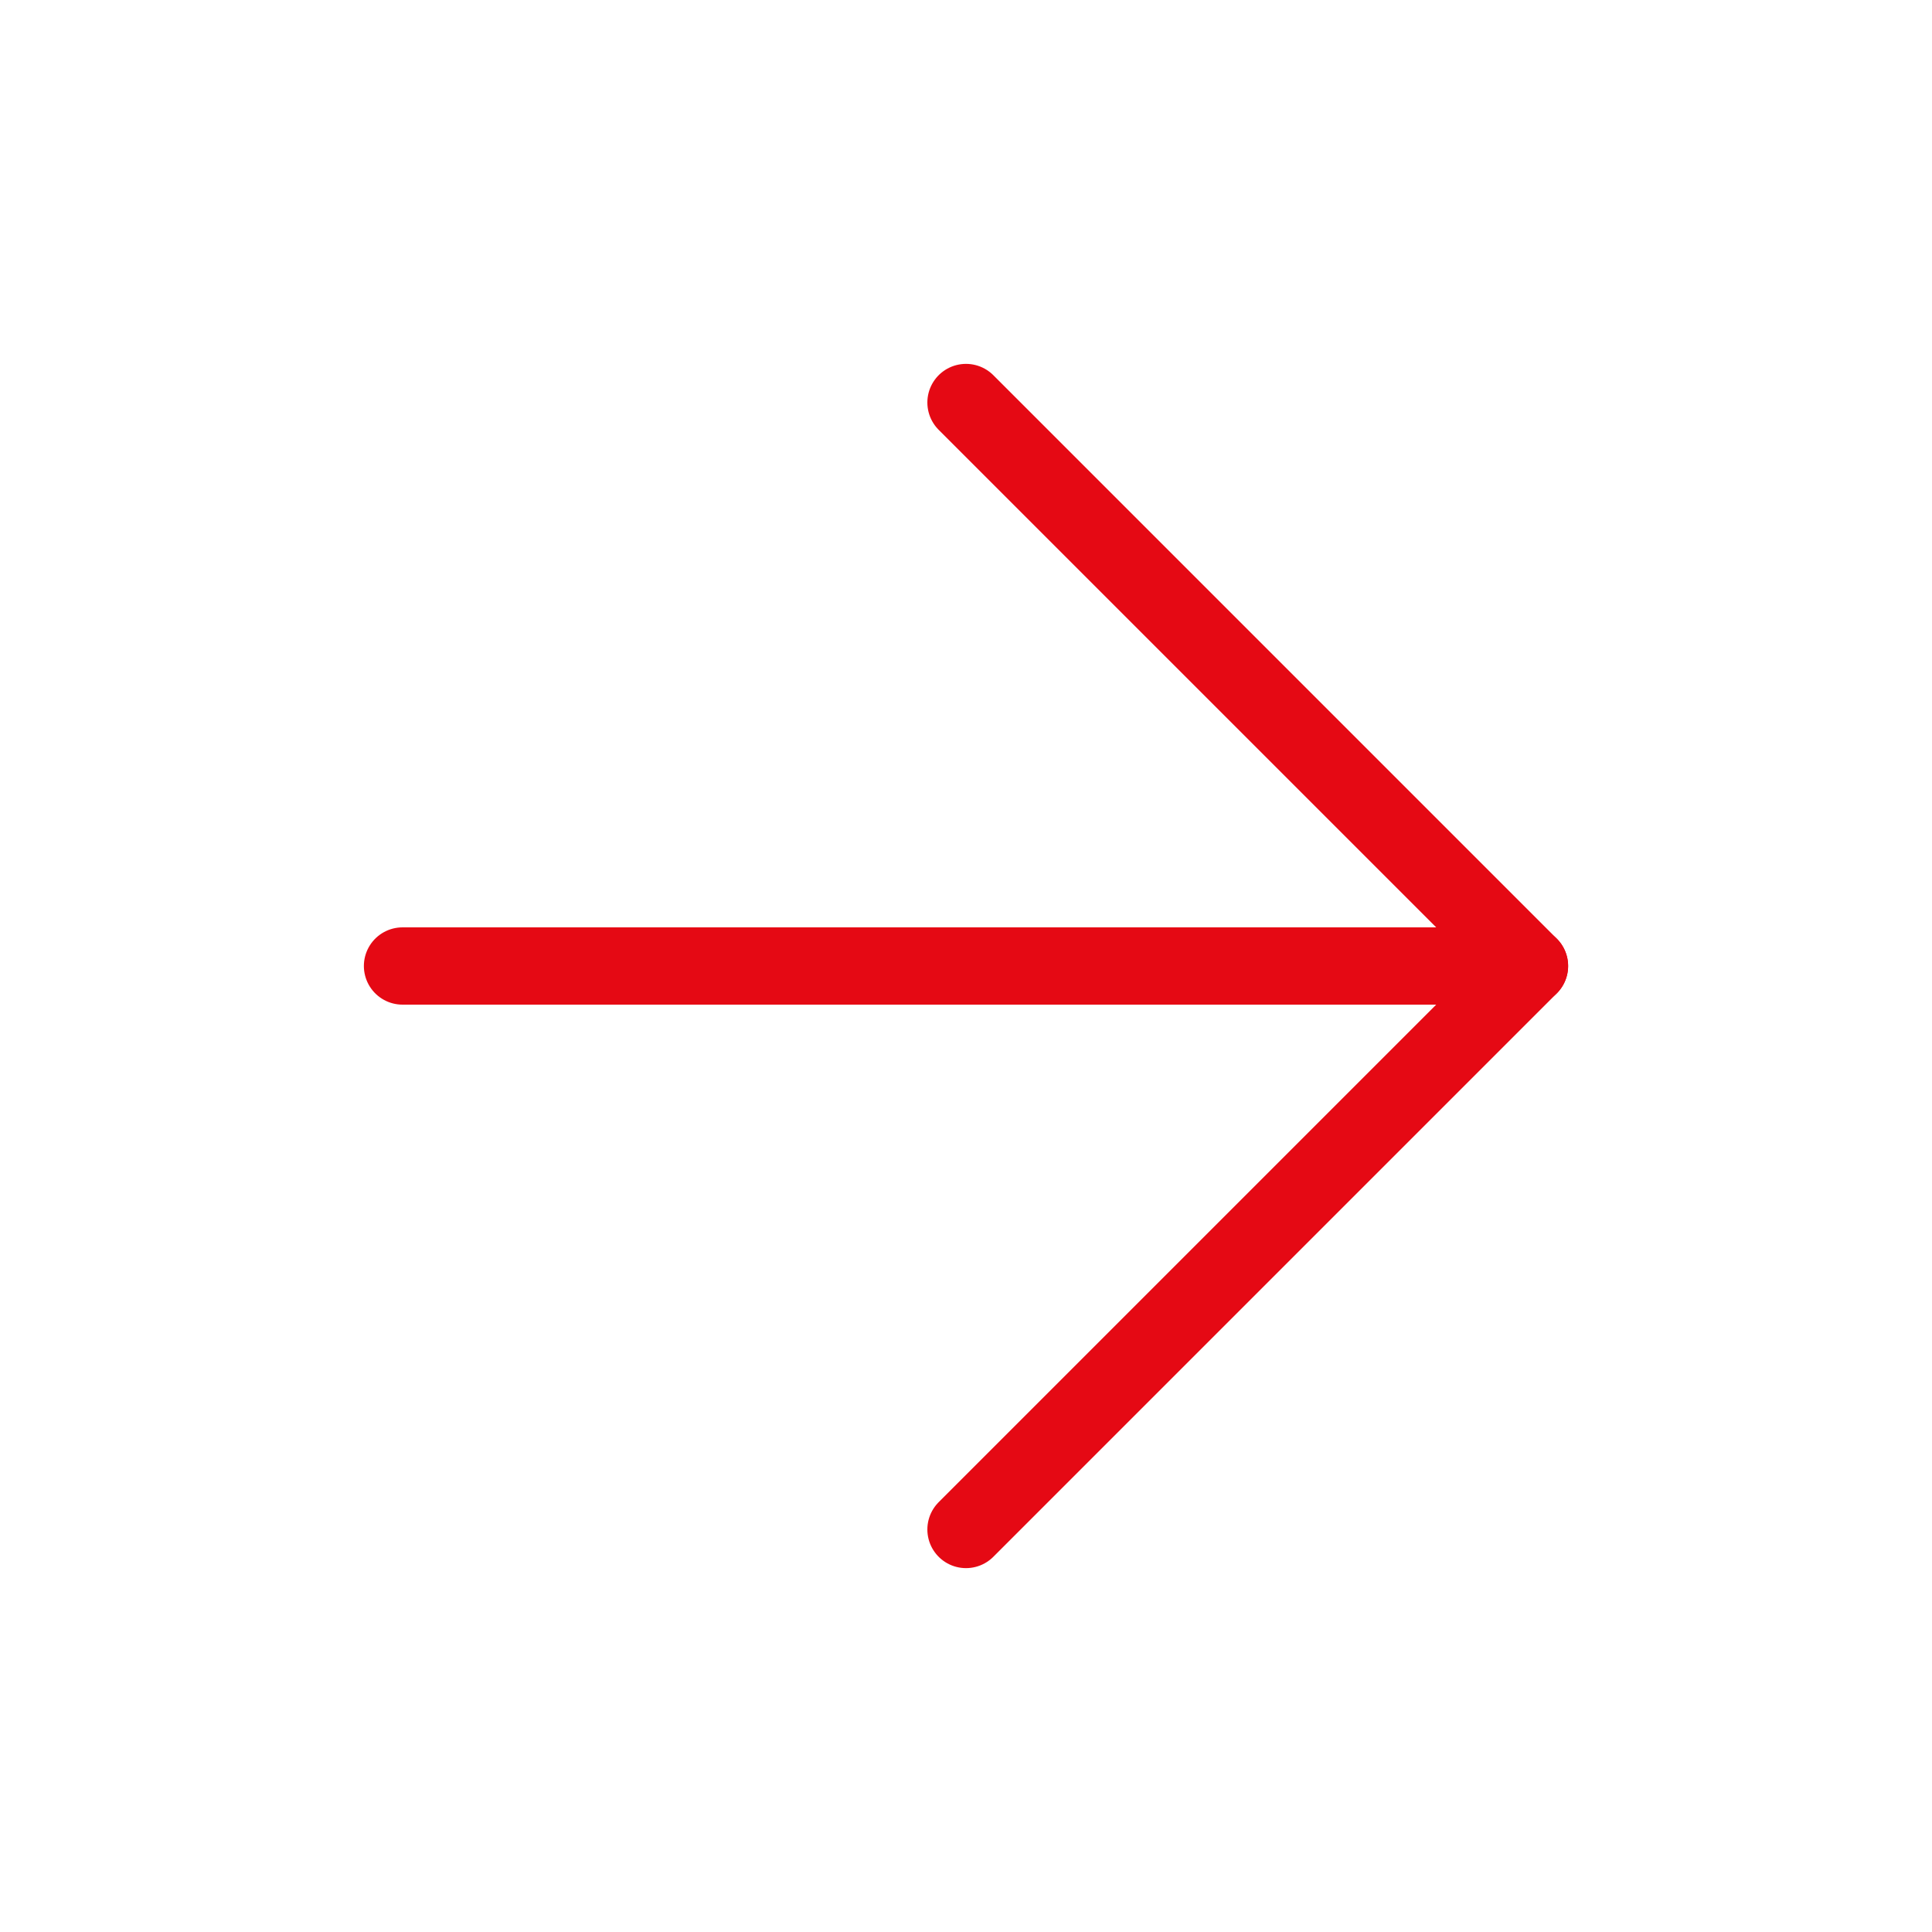
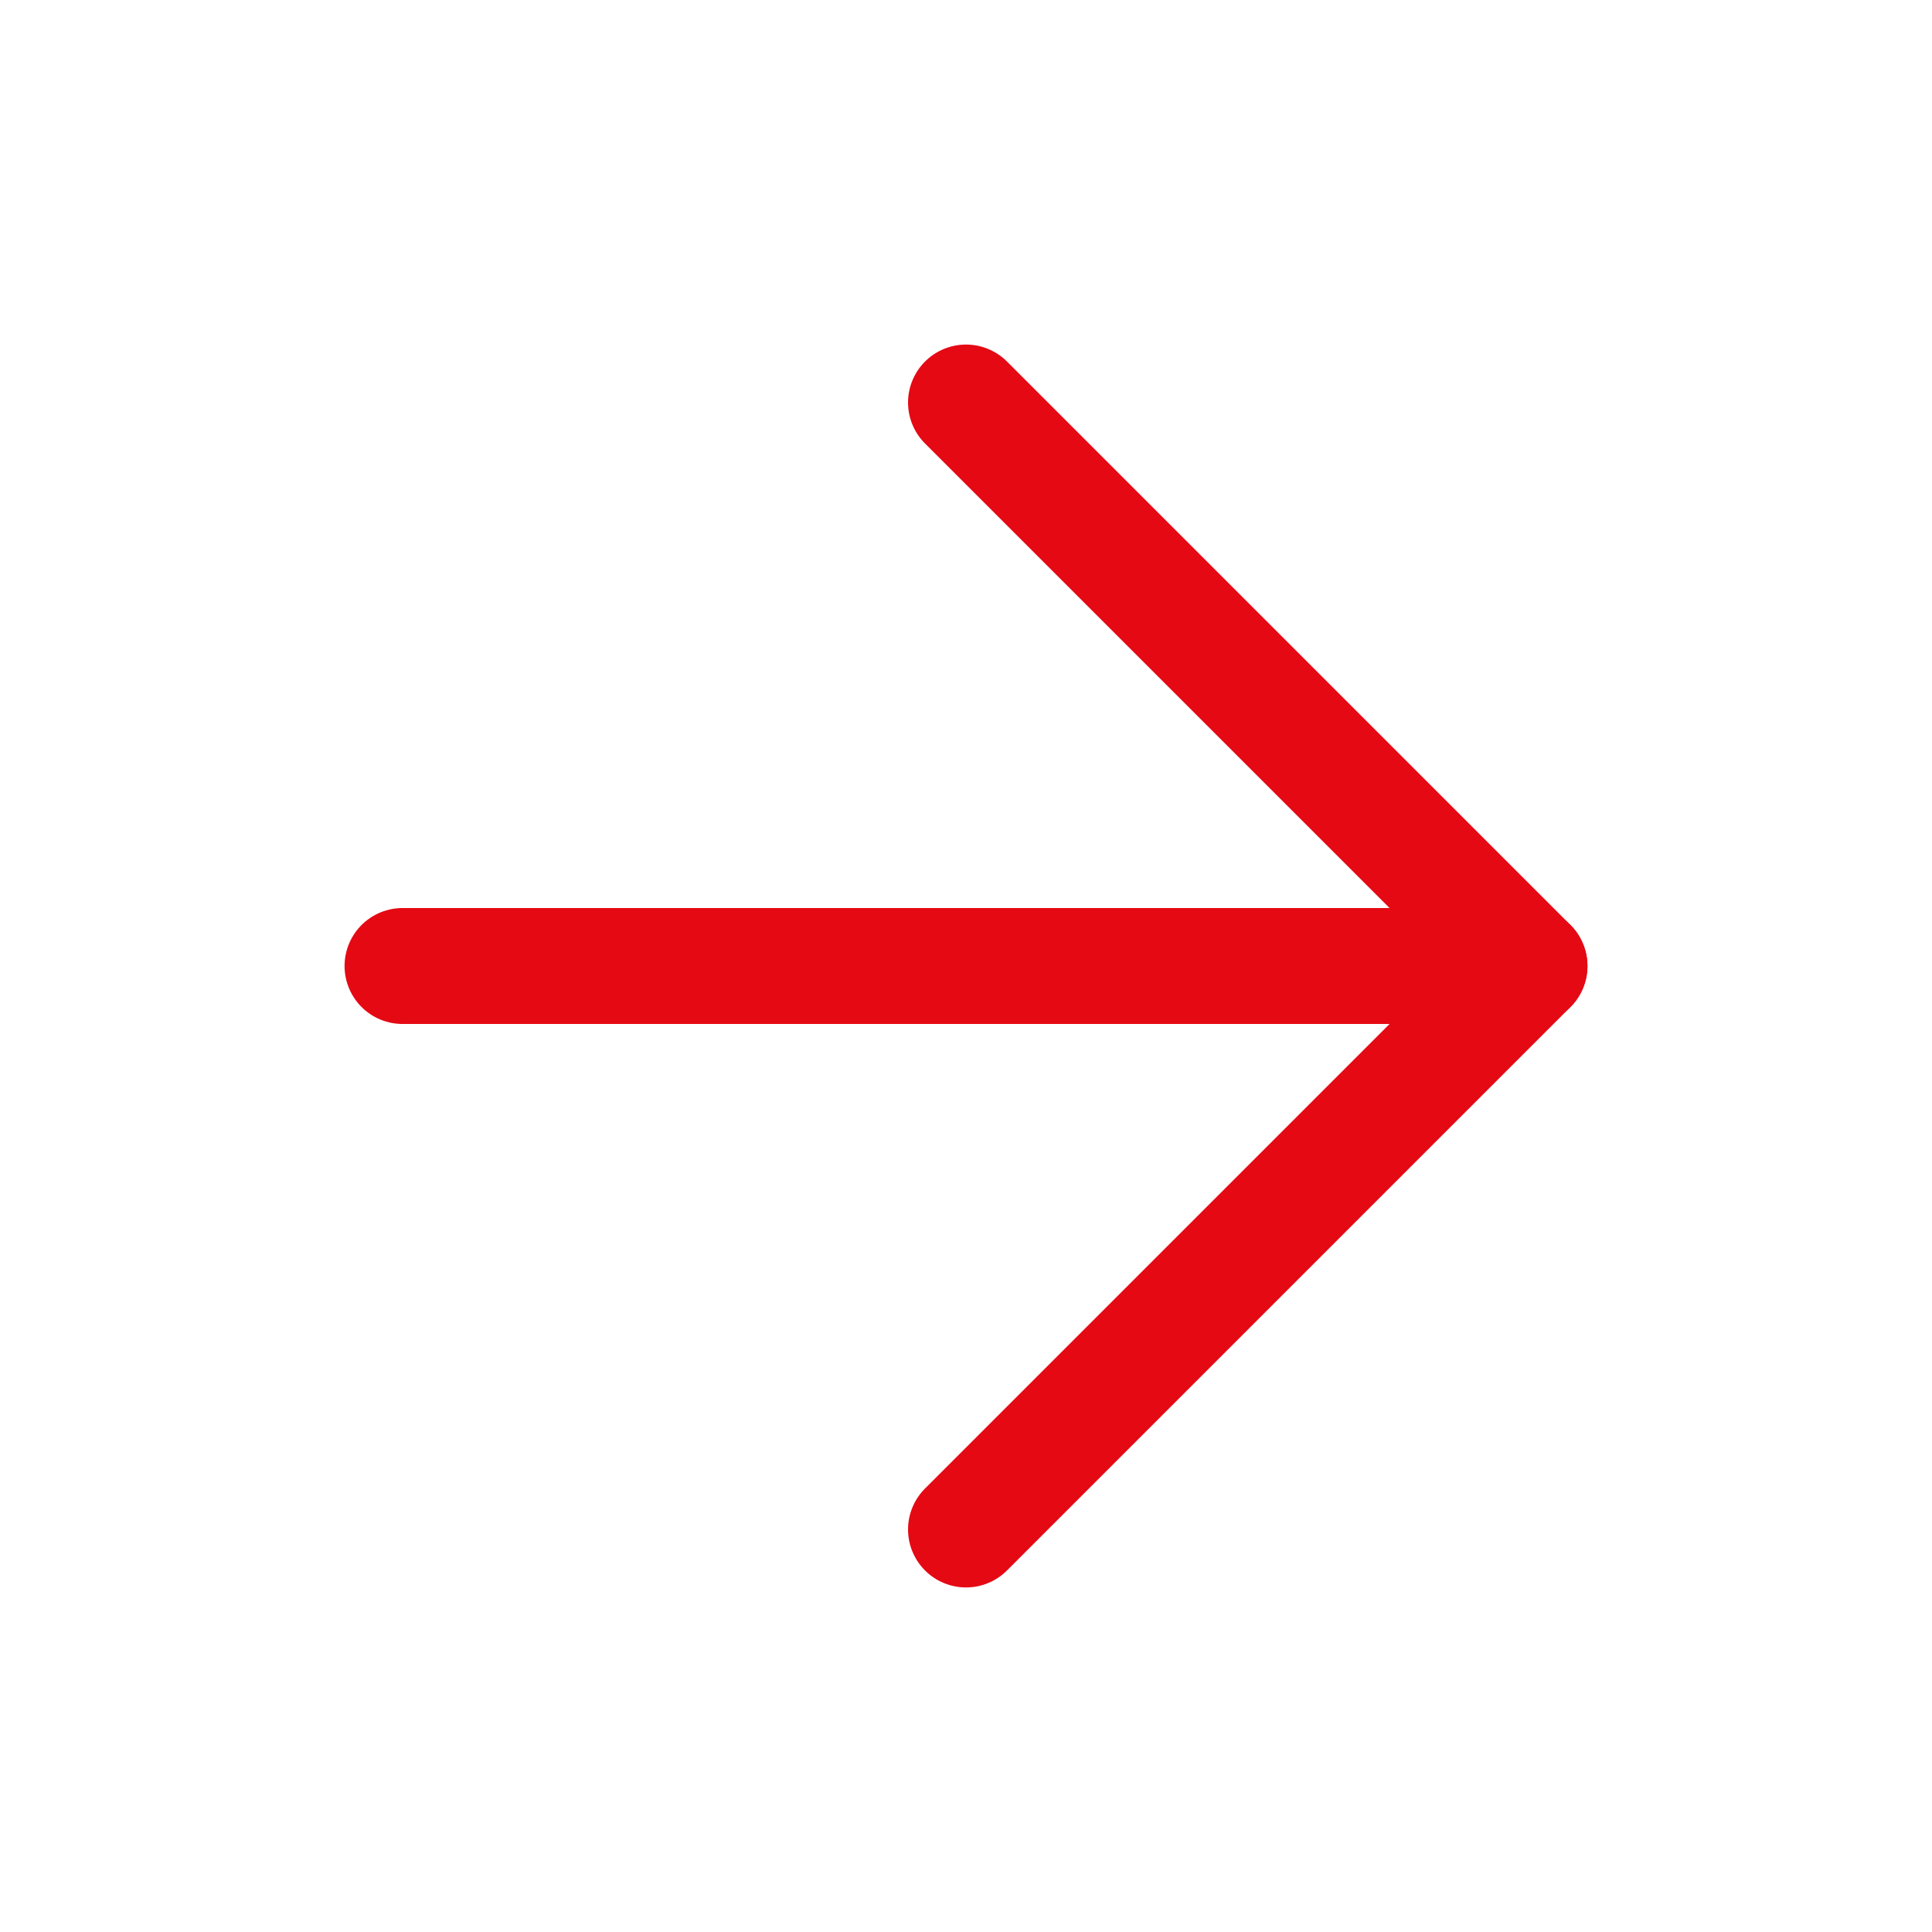
<svg xmlns="http://www.w3.org/2000/svg" preserveAspectRatio="none" overflow="visible" style="display: block;" width="50" height="50" viewBox="0 0 50 50" fill="none">
  <g id="24/ outlined / directions / straight arrows / right">
-     <path id="Vector" d="M10.417 25H39.583" stroke="#E50914" stroke-width="2" stroke-linecap="round" stroke-linejoin="round" />
-     <path id="Vector_2" d="M25 10.417L39.583 25L25 39.583" stroke="#E50914" stroke-width="2" stroke-linecap="round" stroke-linejoin="round" />
+     <path id="Vector" d="M10.417 25H39.583" stroke="#E50914" stroke-width="3" stroke-linecap="round" stroke-linejoin="round" />
+     <path id="Vector_2" d="M25 10.417L39.583 25L25 39.583" stroke="#E50914" stroke-width="3" stroke-linecap="round" stroke-linejoin="round" />
  </g>
</svg>
